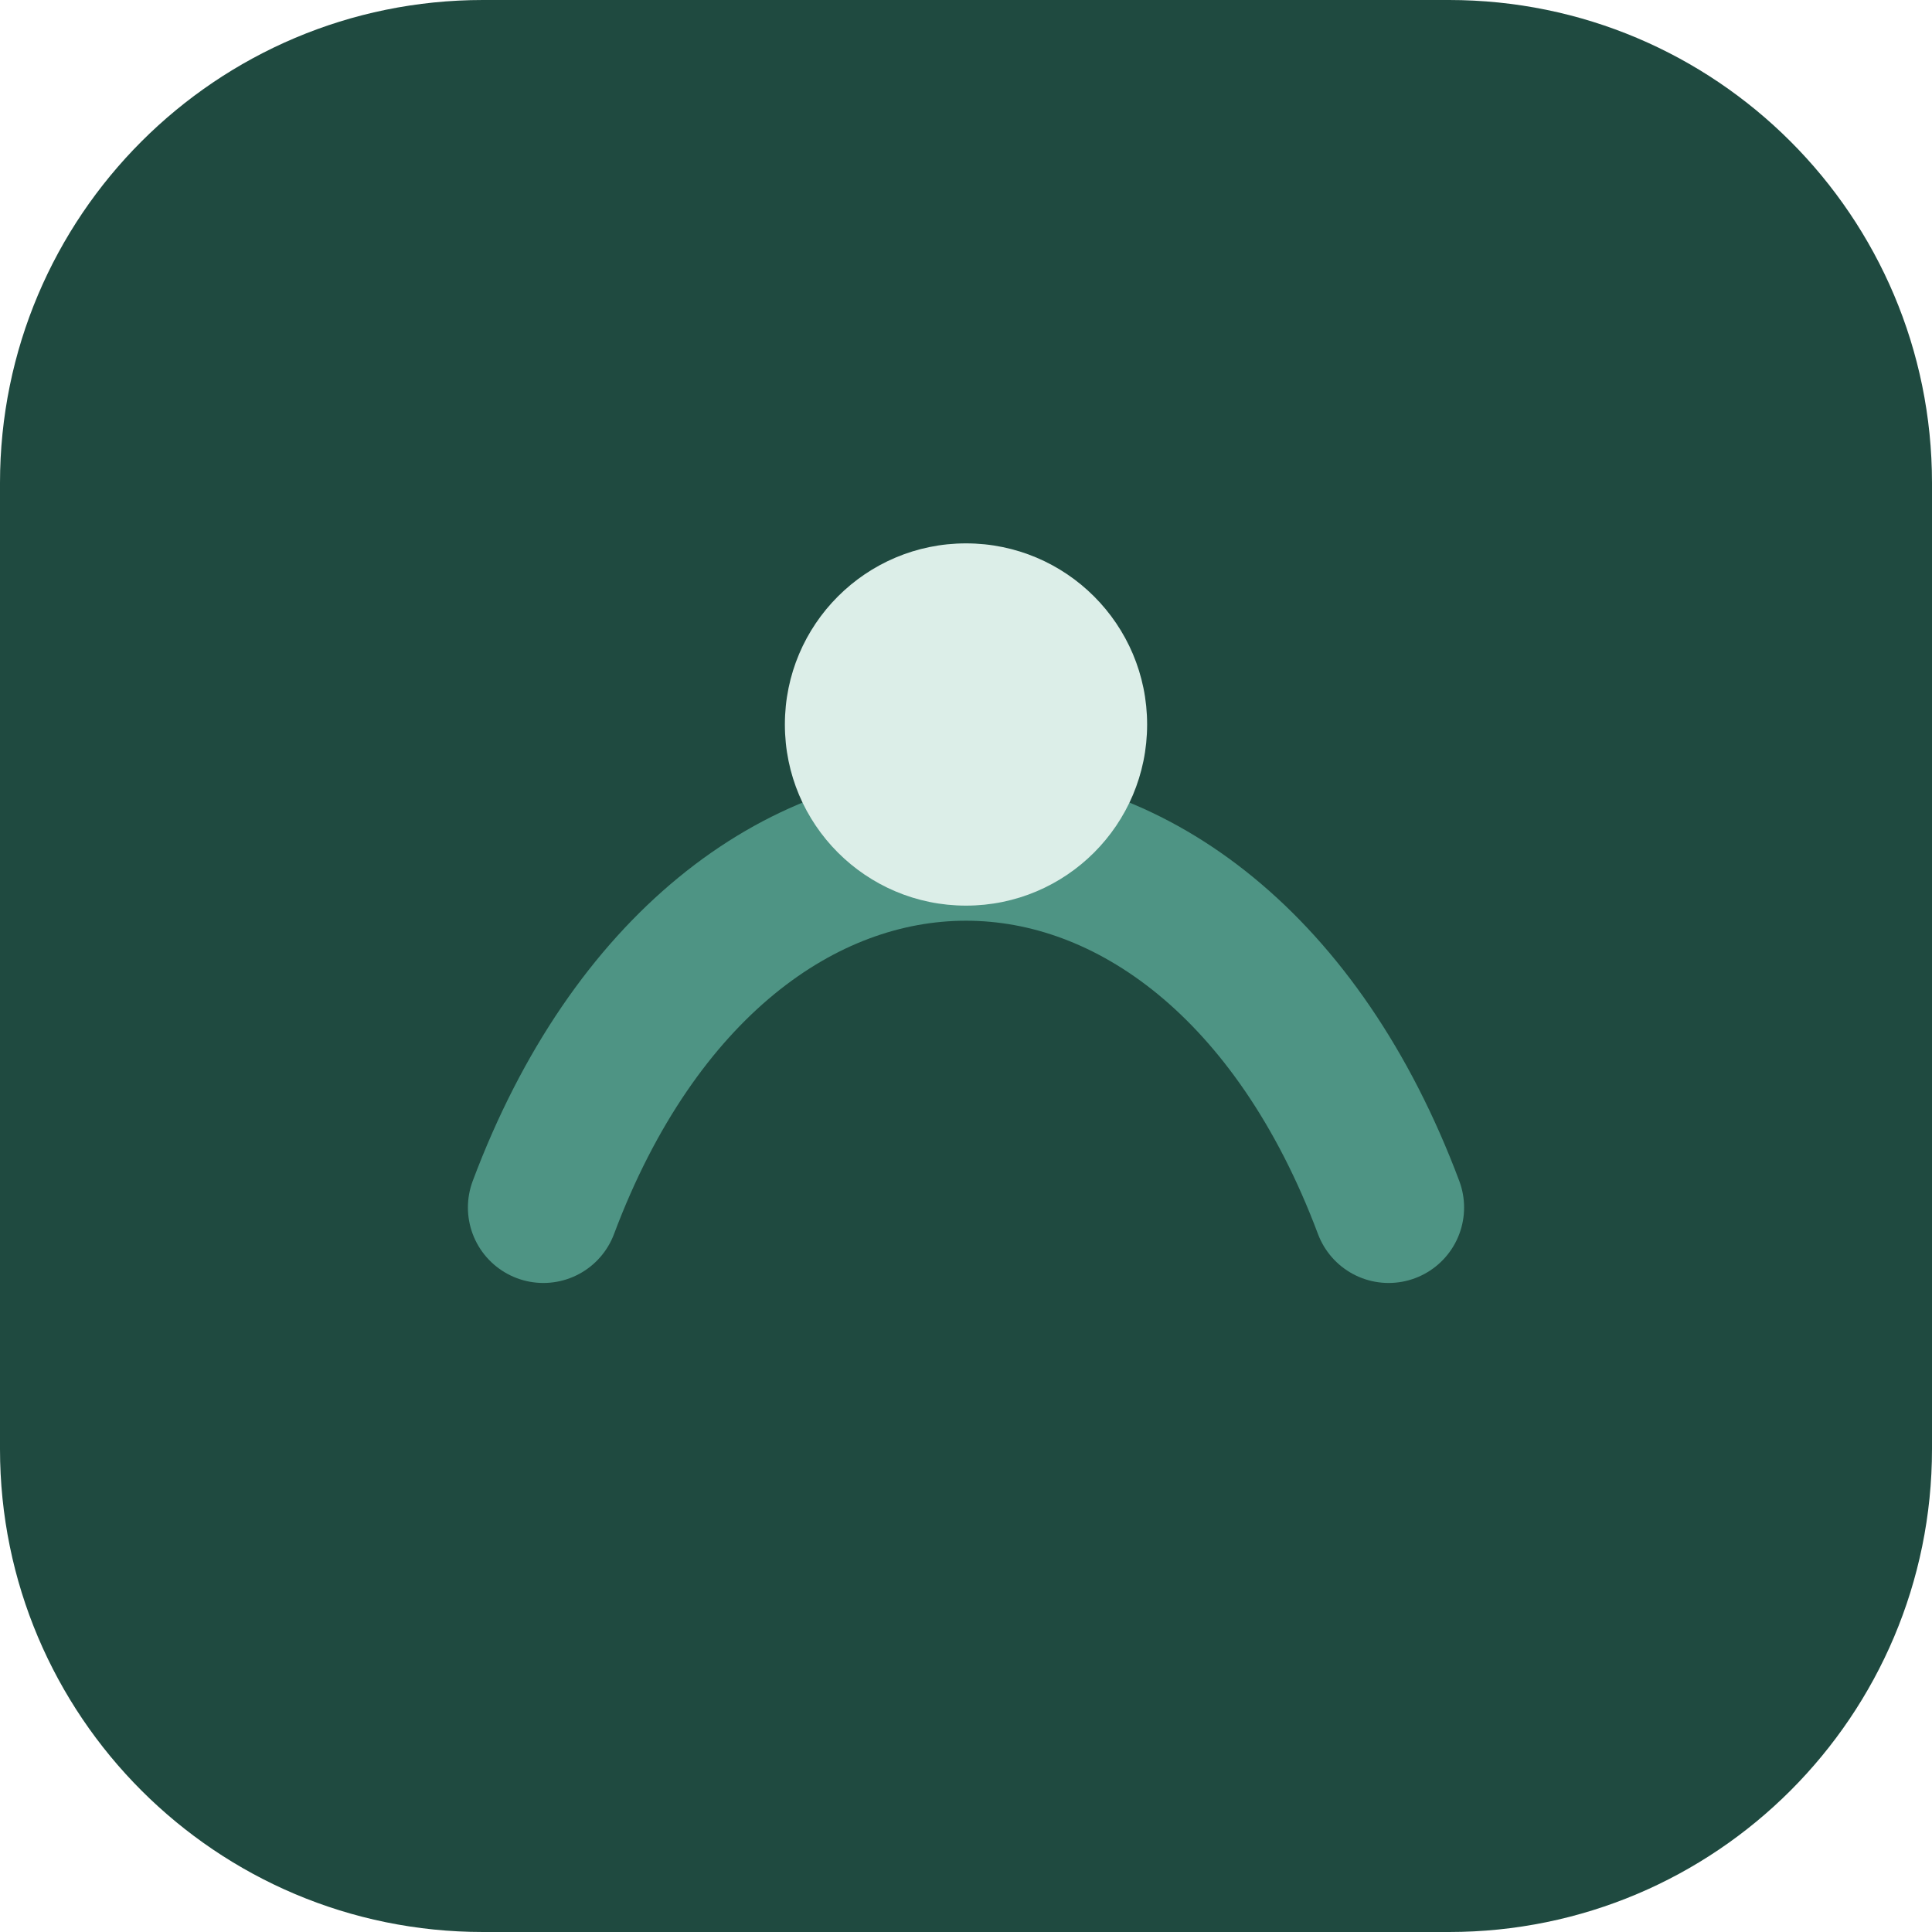
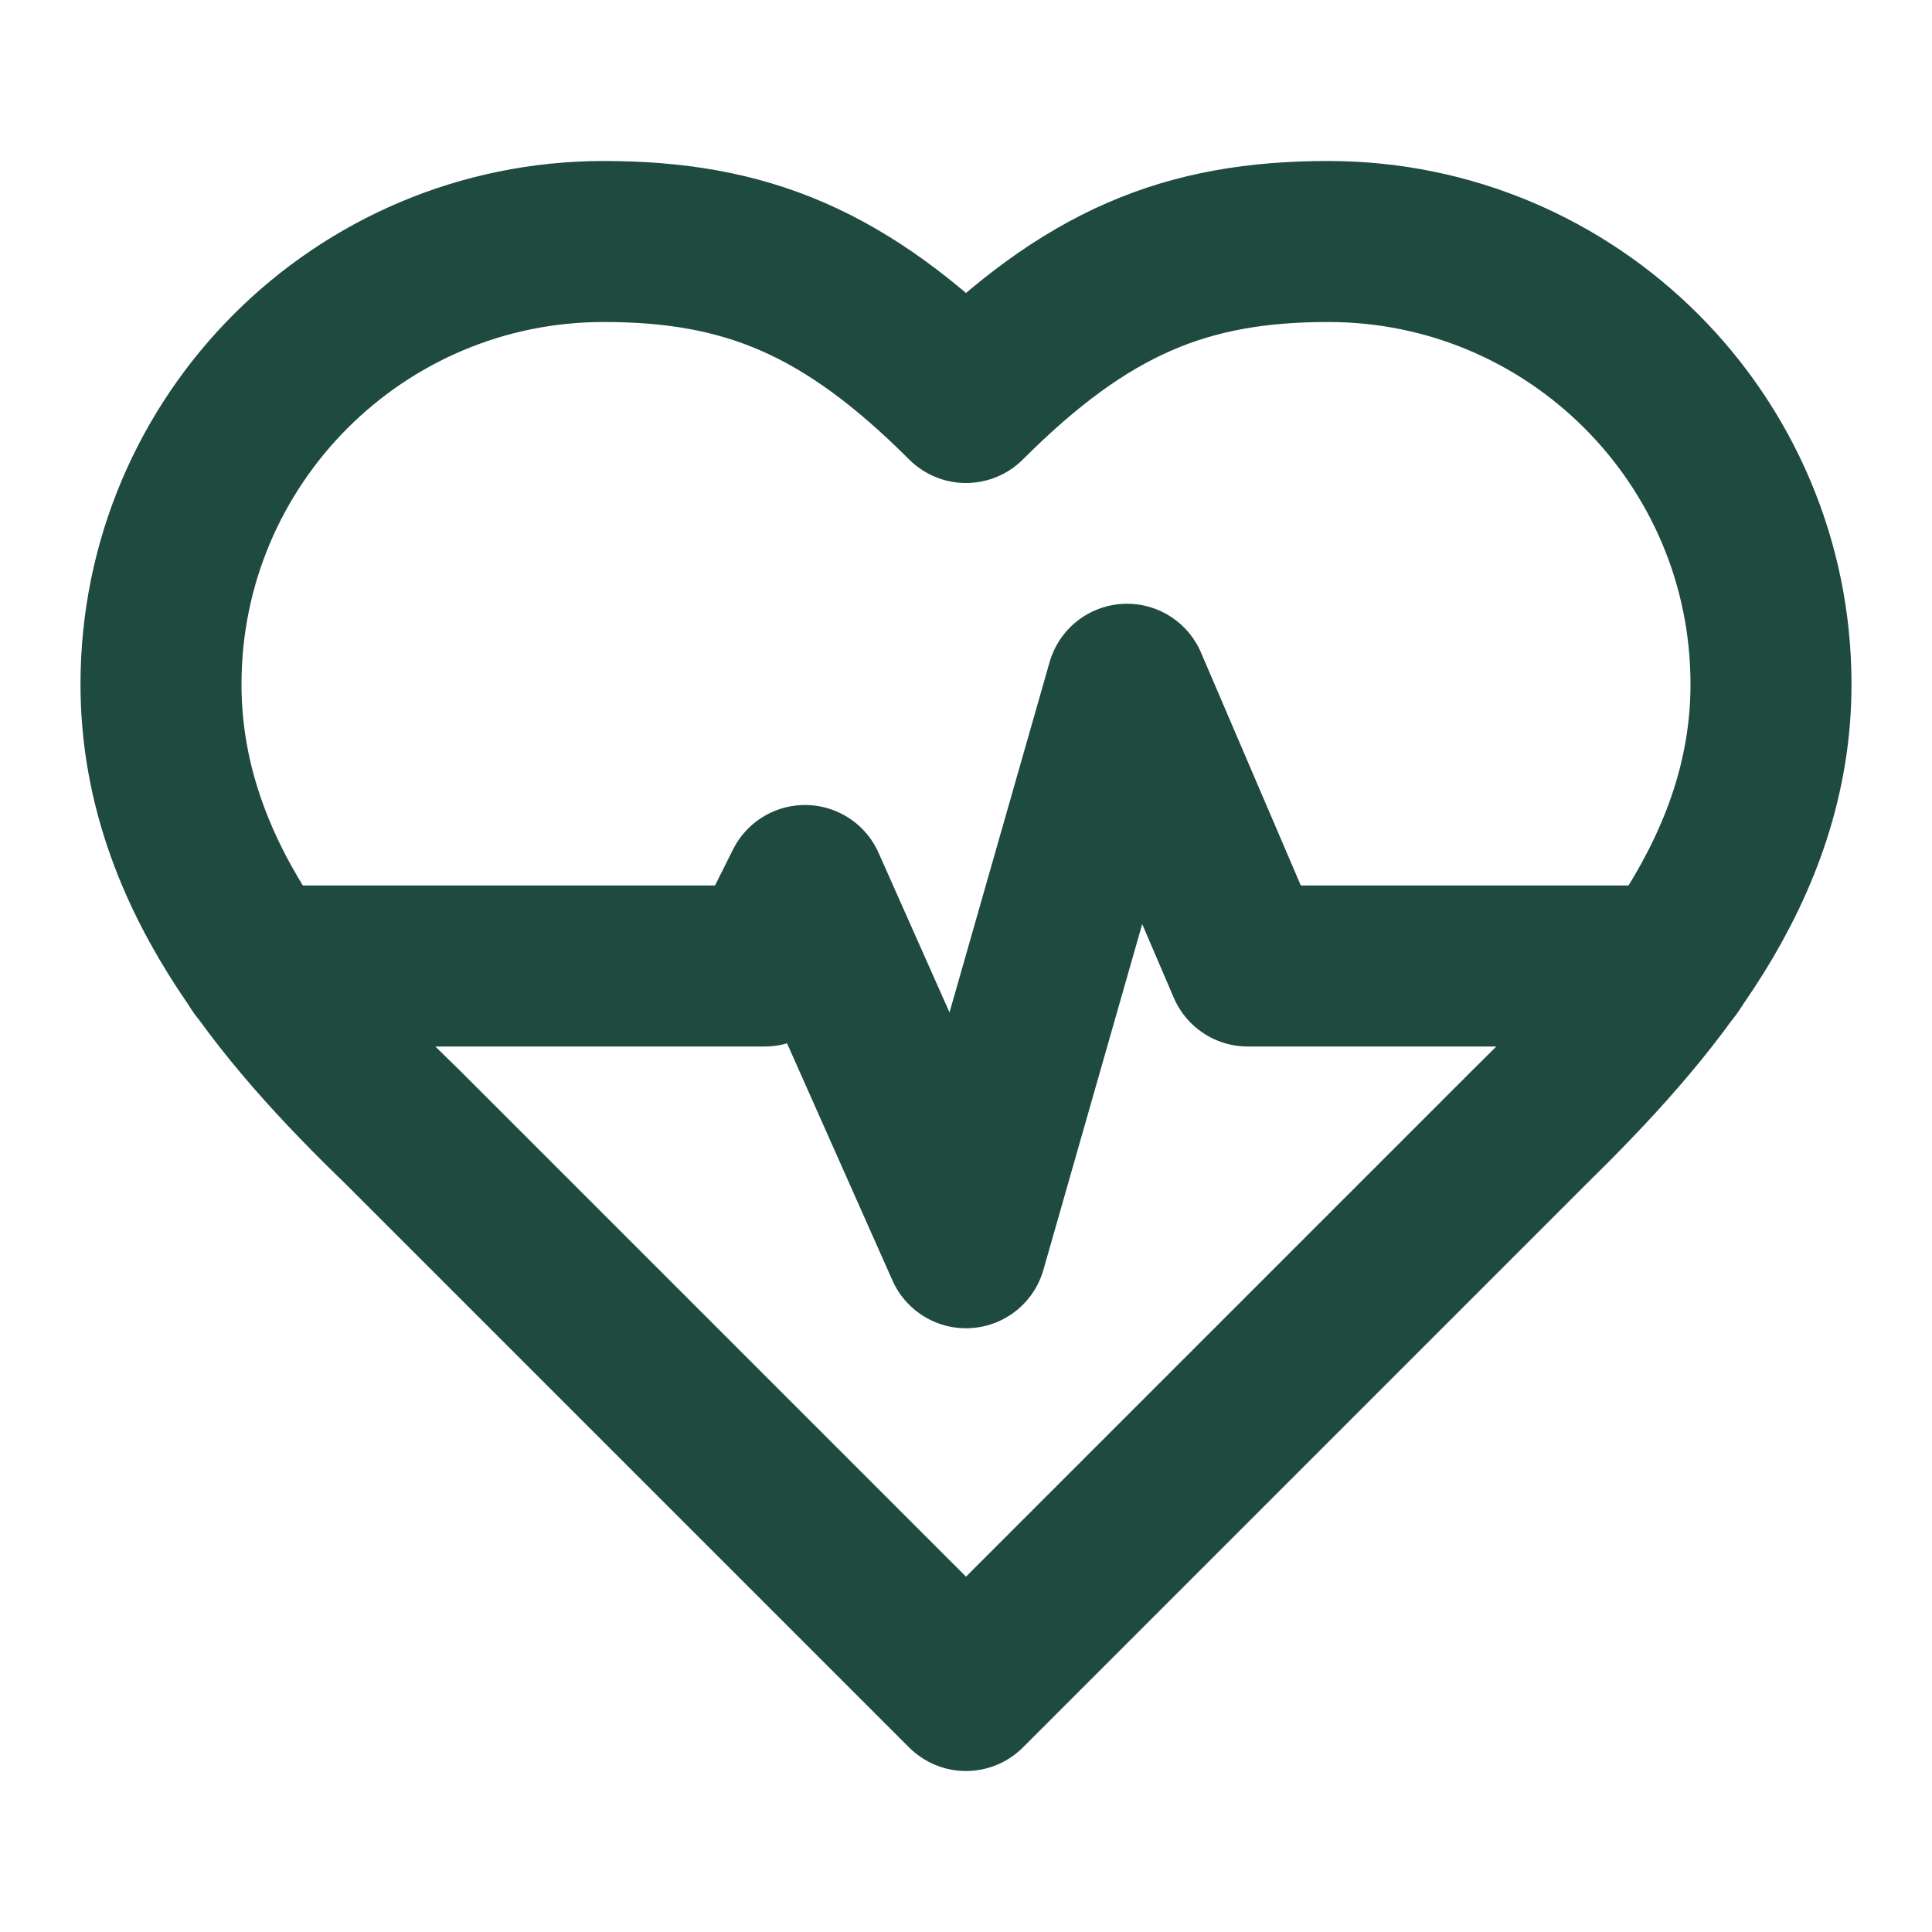
- <svg xmlns="http://www.w3.org/2000/svg" viewBox="0 0 32 32">
-   <rect width="32" height="32" rx="8" fill="#1F4A40" />
-   <path d="M9 20c3-8 11-8 14 0" stroke="#4E9484" stroke-width="2.5" fill="none" stroke-linecap="round" />
-   <circle cx="16" cy="12" r="3" fill="#DCEEE8" />
+ <svg xmlns="http://www.w3.org/2000/svg" viewBox="0 0 24 24" fill="none" stroke="#1F4A40" stroke-width="2" stroke-linecap="round" stroke-linejoin="round">
+   <path d="M19 14c1.49-1.46 3-3.21 3-5.5A5.5 5.5 0 0 0 16.5 3c-1.76 0-3 .5-4.5 2-1.5-1.5-2.74-2-4.5-2A5.5 5.5 0 0 0 2 8.5c0 2.3 1.5 4.05 3 5.5l7 7Z" />
+   <path d="M3.22 12H9.5l.5-1 2 4.5 2-7 1.5 3.5h5.27" />
</svg>
